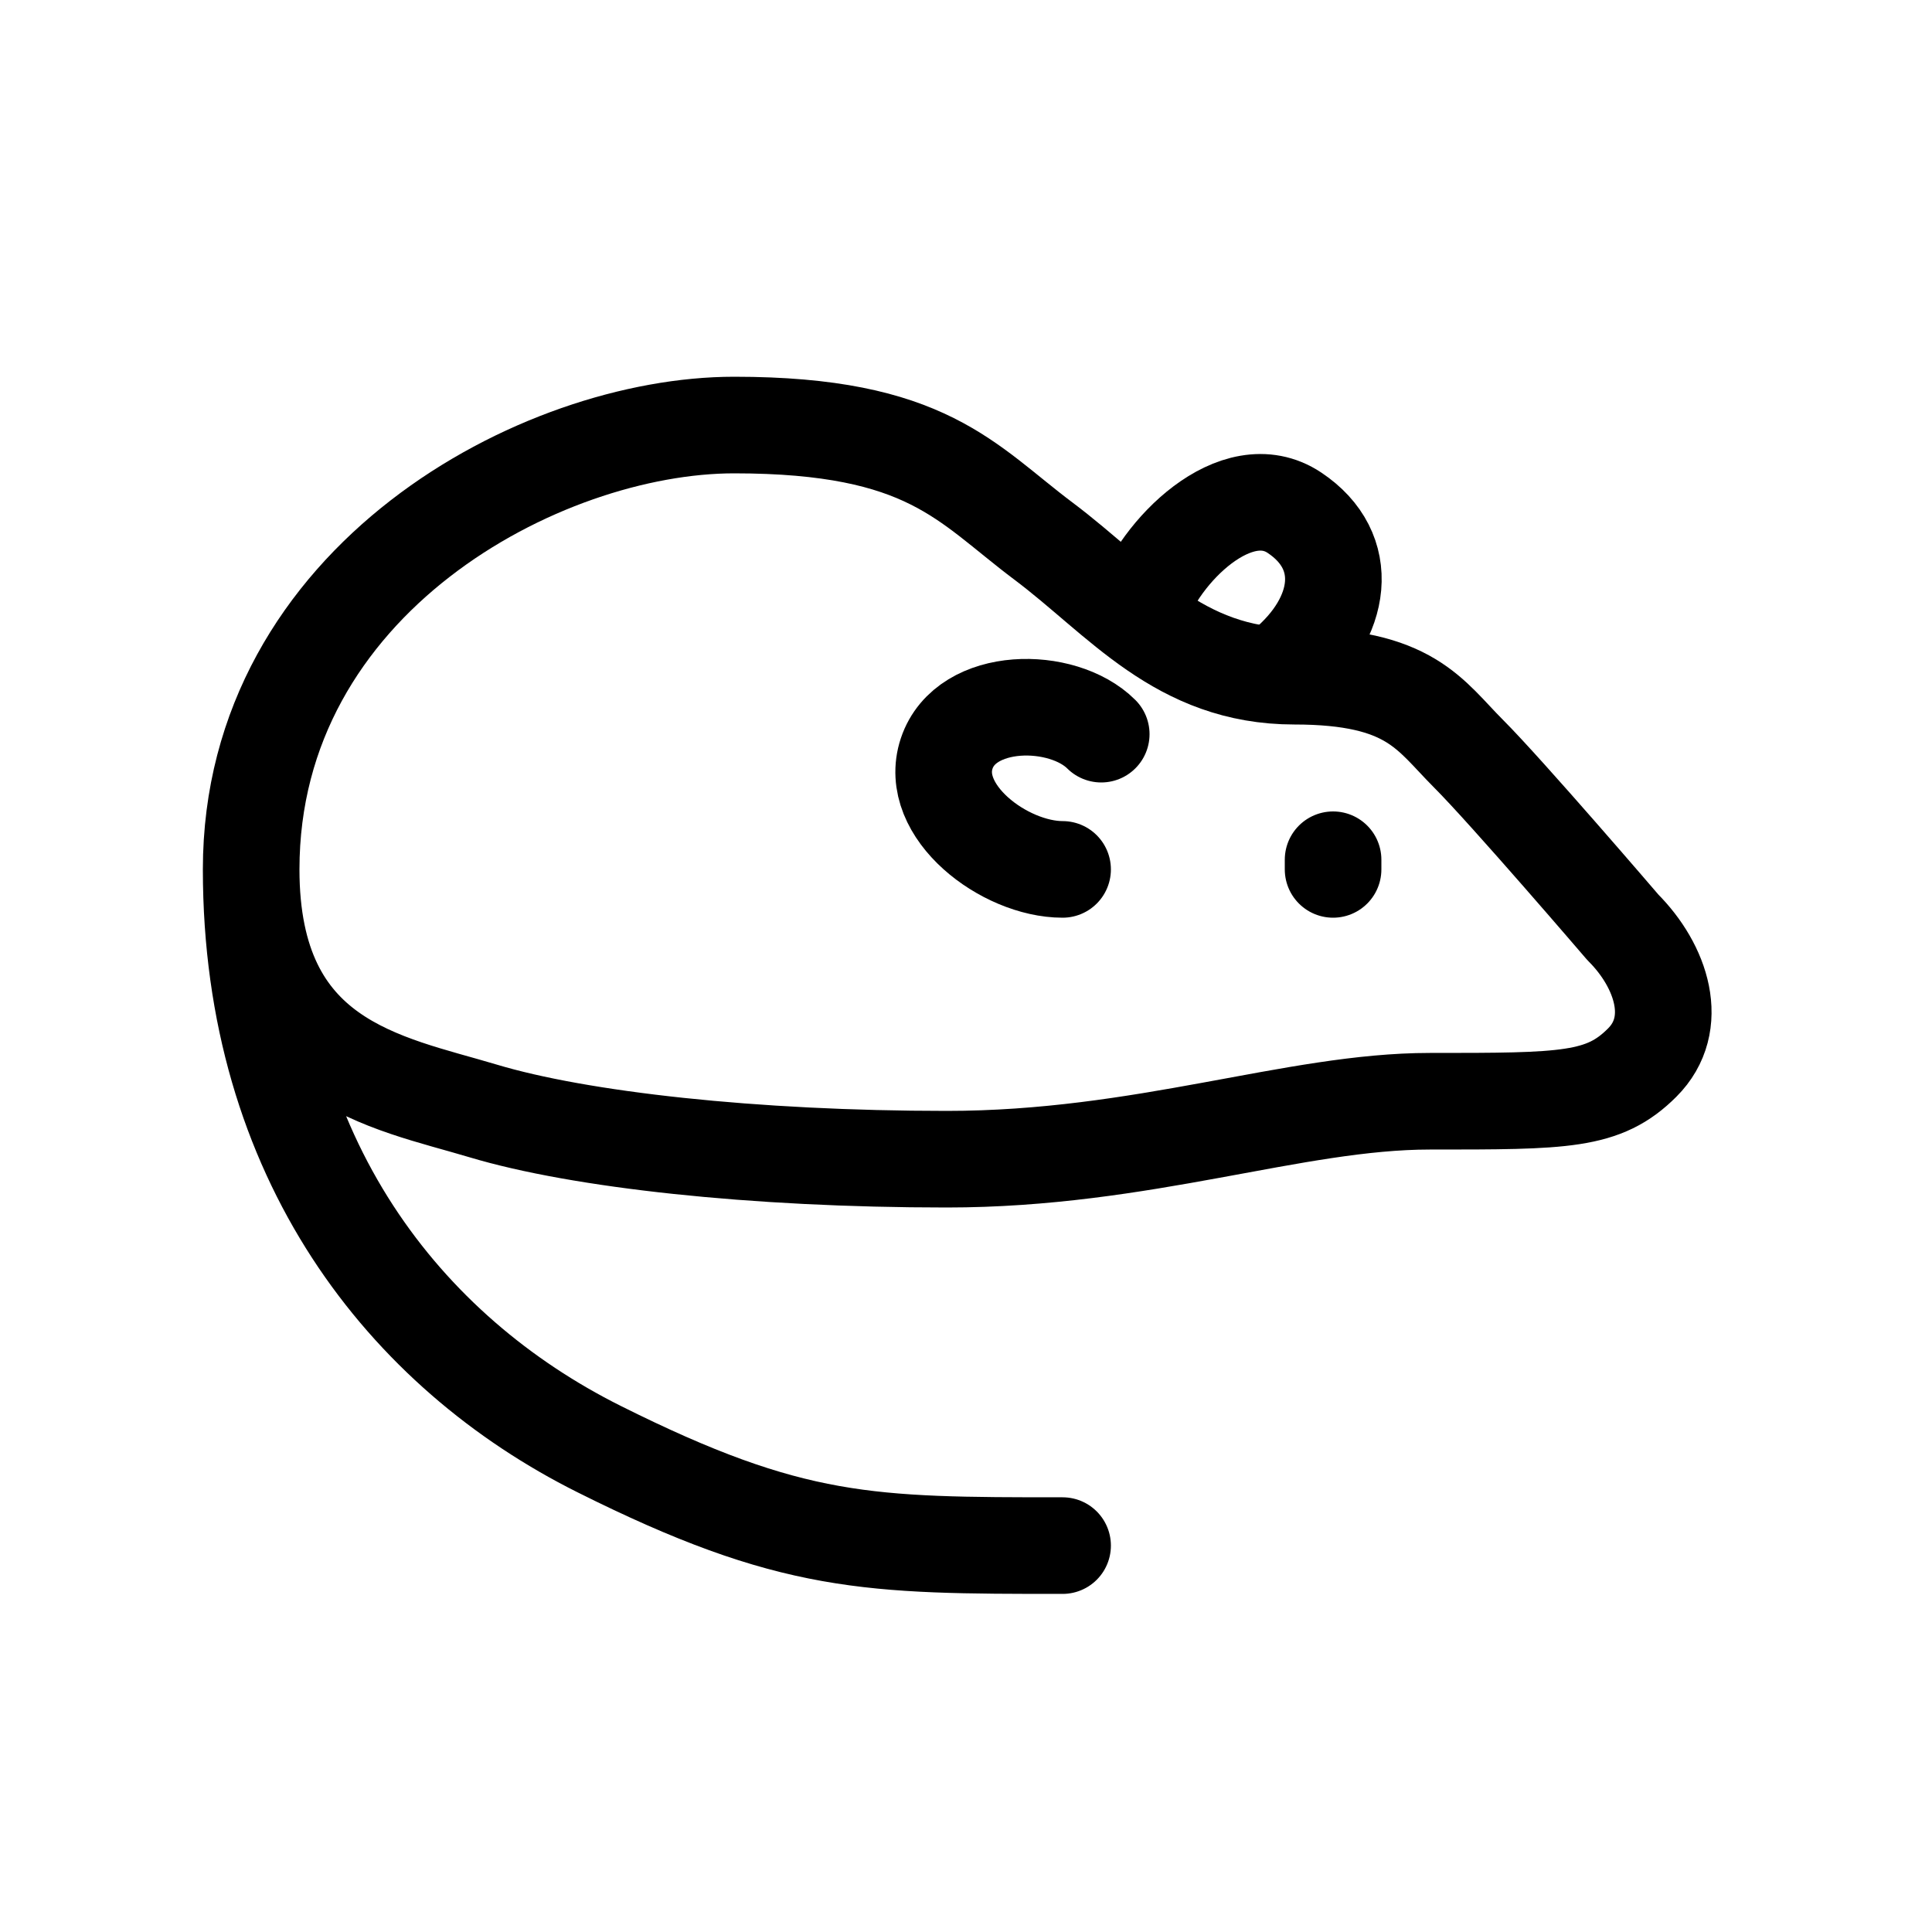
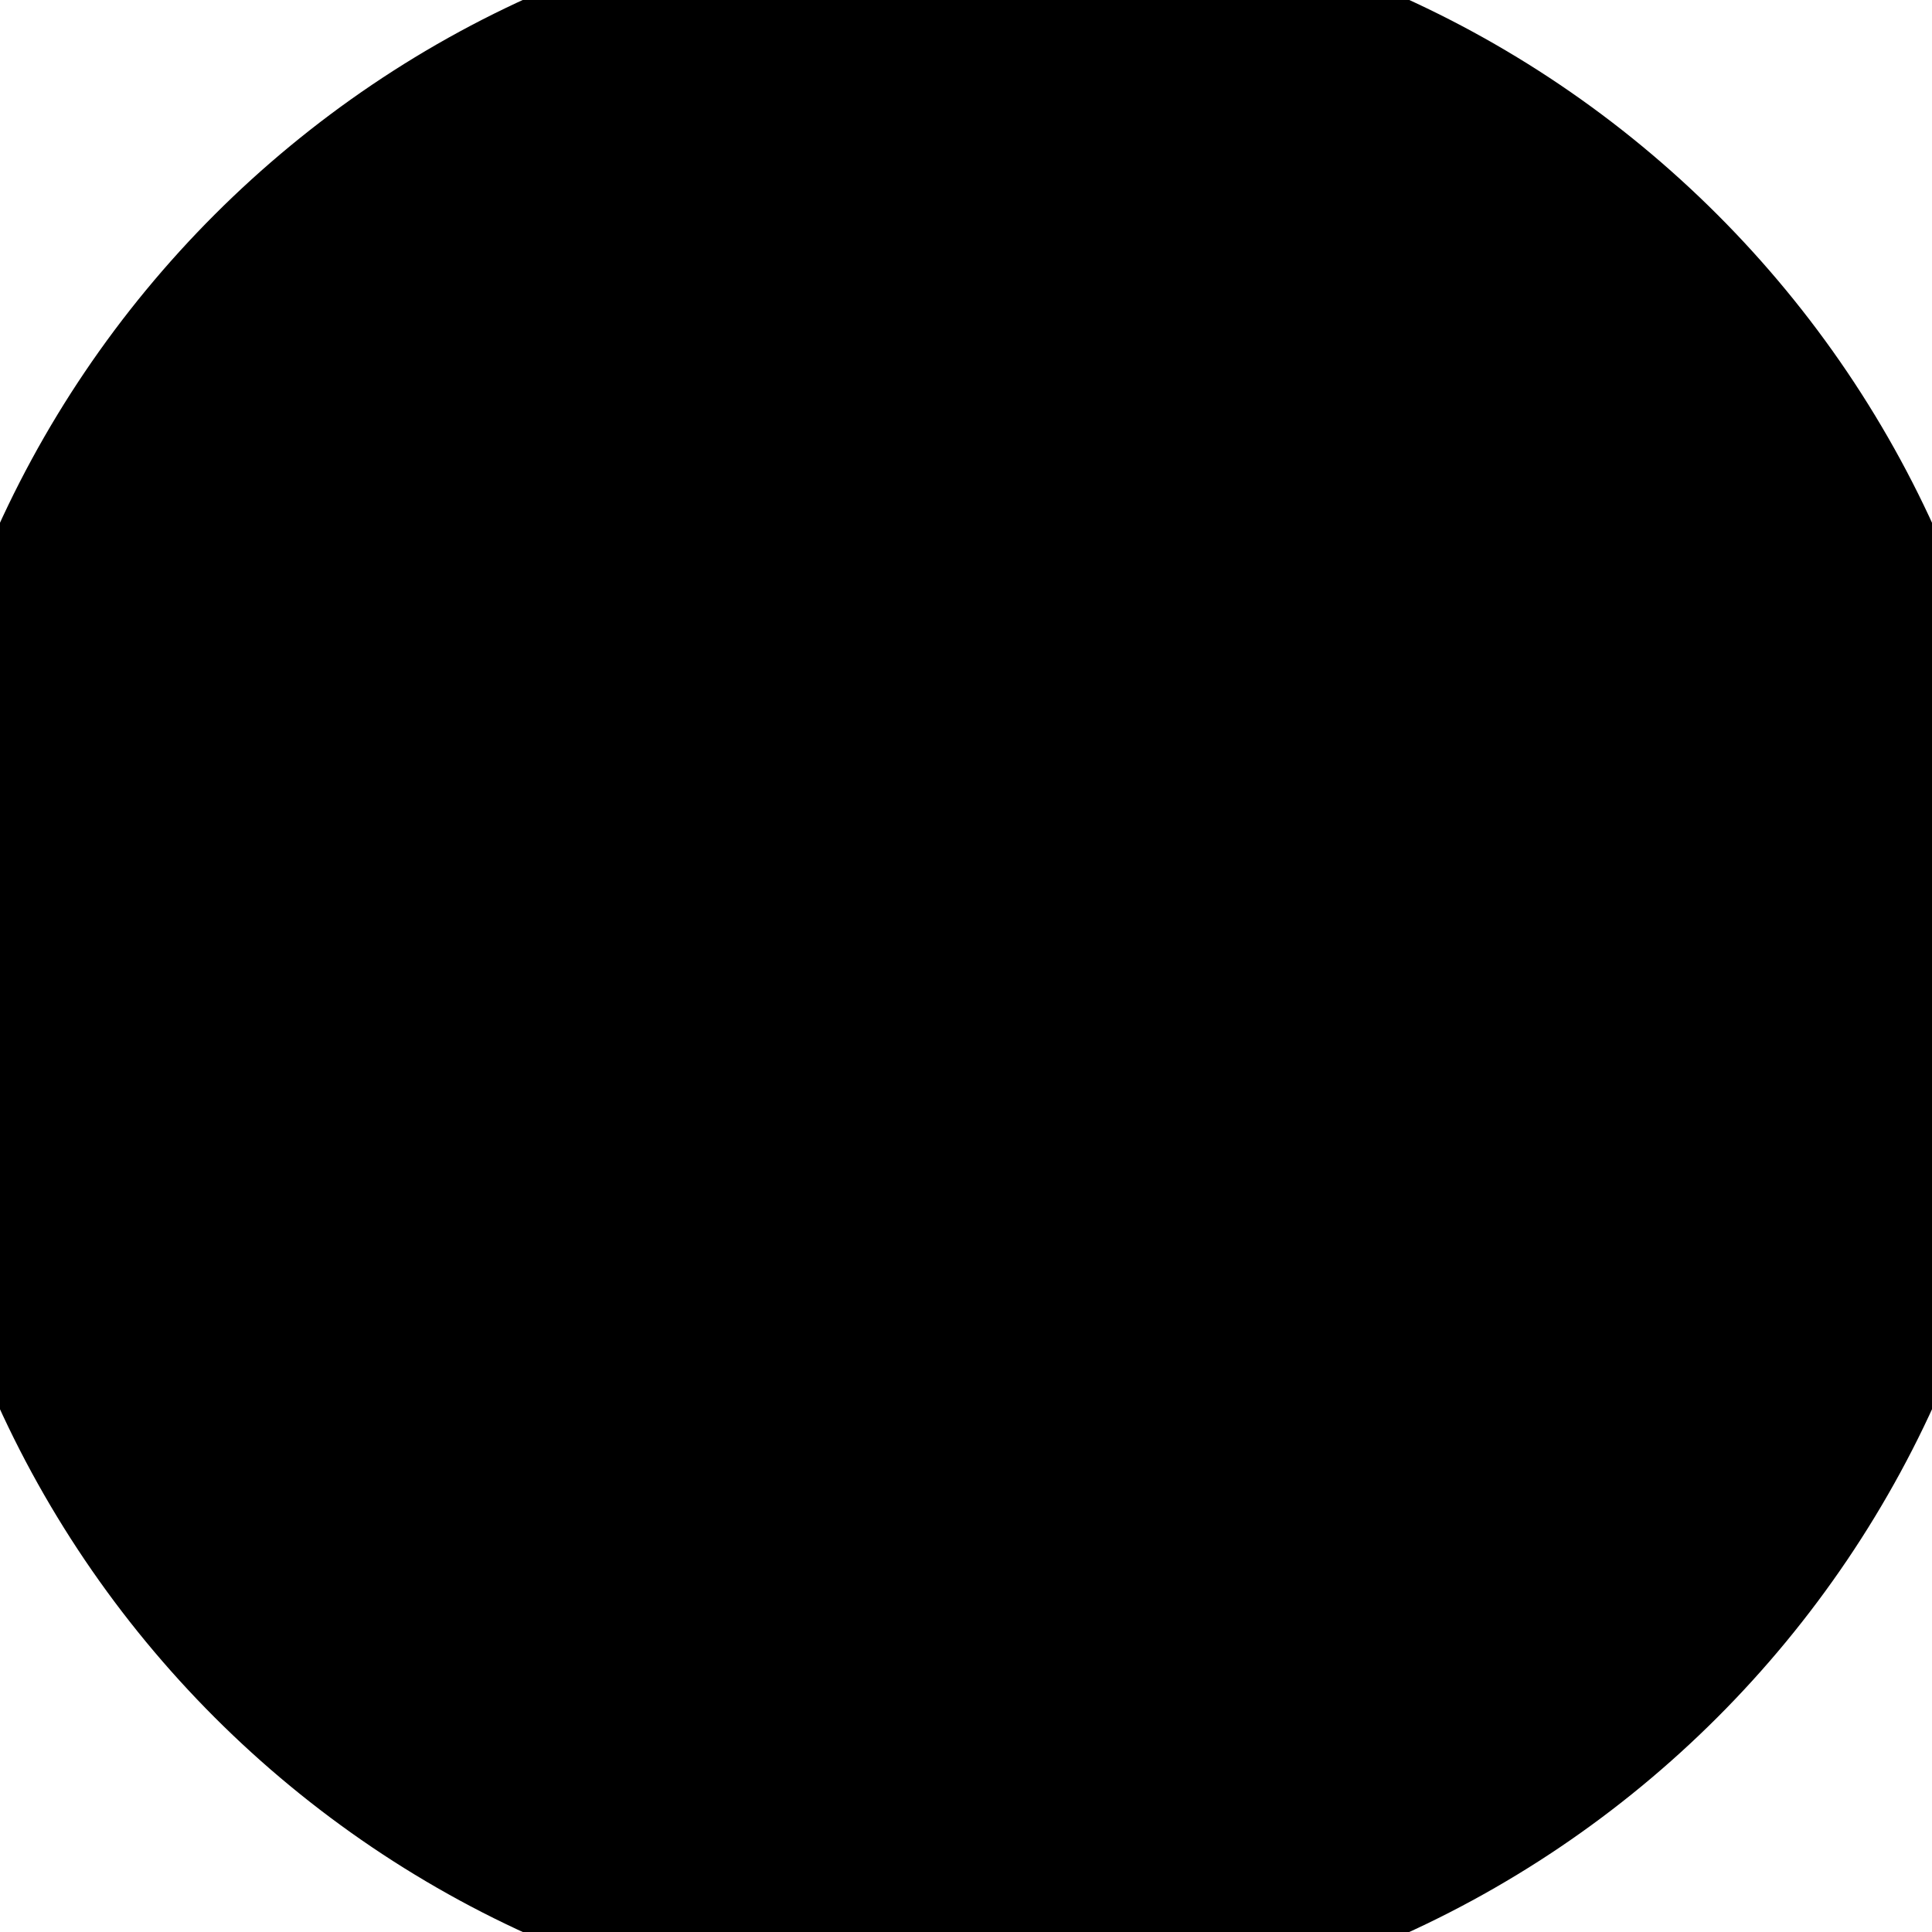
<svg xmlns="http://www.w3.org/2000/svg" viewBox="0 0 100 100">
-   <path fill="none" stroke="currentColor" stroke-linecap="round" stroke-linejoin="round" stroke-width="5" d="M55 80c-10 0-14 0-24-5S13 60 13 45m0 0c0-15 15-23 25-23s12 3 16 6 7 7 13 7 7 2 9 4 8 9 8 9c2 2 3 5 1 7s-4 2-11 2-14.823 3-25 3c-10 0-19-1-24-2.5S13 55 13 45z" />
-   <path fill="none" stroke="currentColor" stroke-linecap="round" stroke-linejoin="round" stroke-width="5" d="M57 38c-2-2-7-2-8 1s3 6 6 6M59 31.538c1-3 5-7 8-5S69.5 32 66.5 34.5M69 44.5v.5" />
+   <circle class="category" cx="50" cy="50" r="55" />
+   <path class="category" d="M55 80c-10 0-14 0-24-5S13 60 13 45m0 0c0-15 15-23 25-23s12 3 16 6 7 7 13 7 7 2 9 4 8 9 8 9c2 2 3 5 1 7s-4 2-11 2-14.823 3-25 3c-10 0-19-1-24-2.5S13 55 13 45z" />
+   <path class="category" d="M57 38c-2-2-7-2-8 1s3 6 6 6M59 31.538c1-3 5-7 8-5S69.5 32 66.5 34.5M69 44.5v.5" />
</svg>
